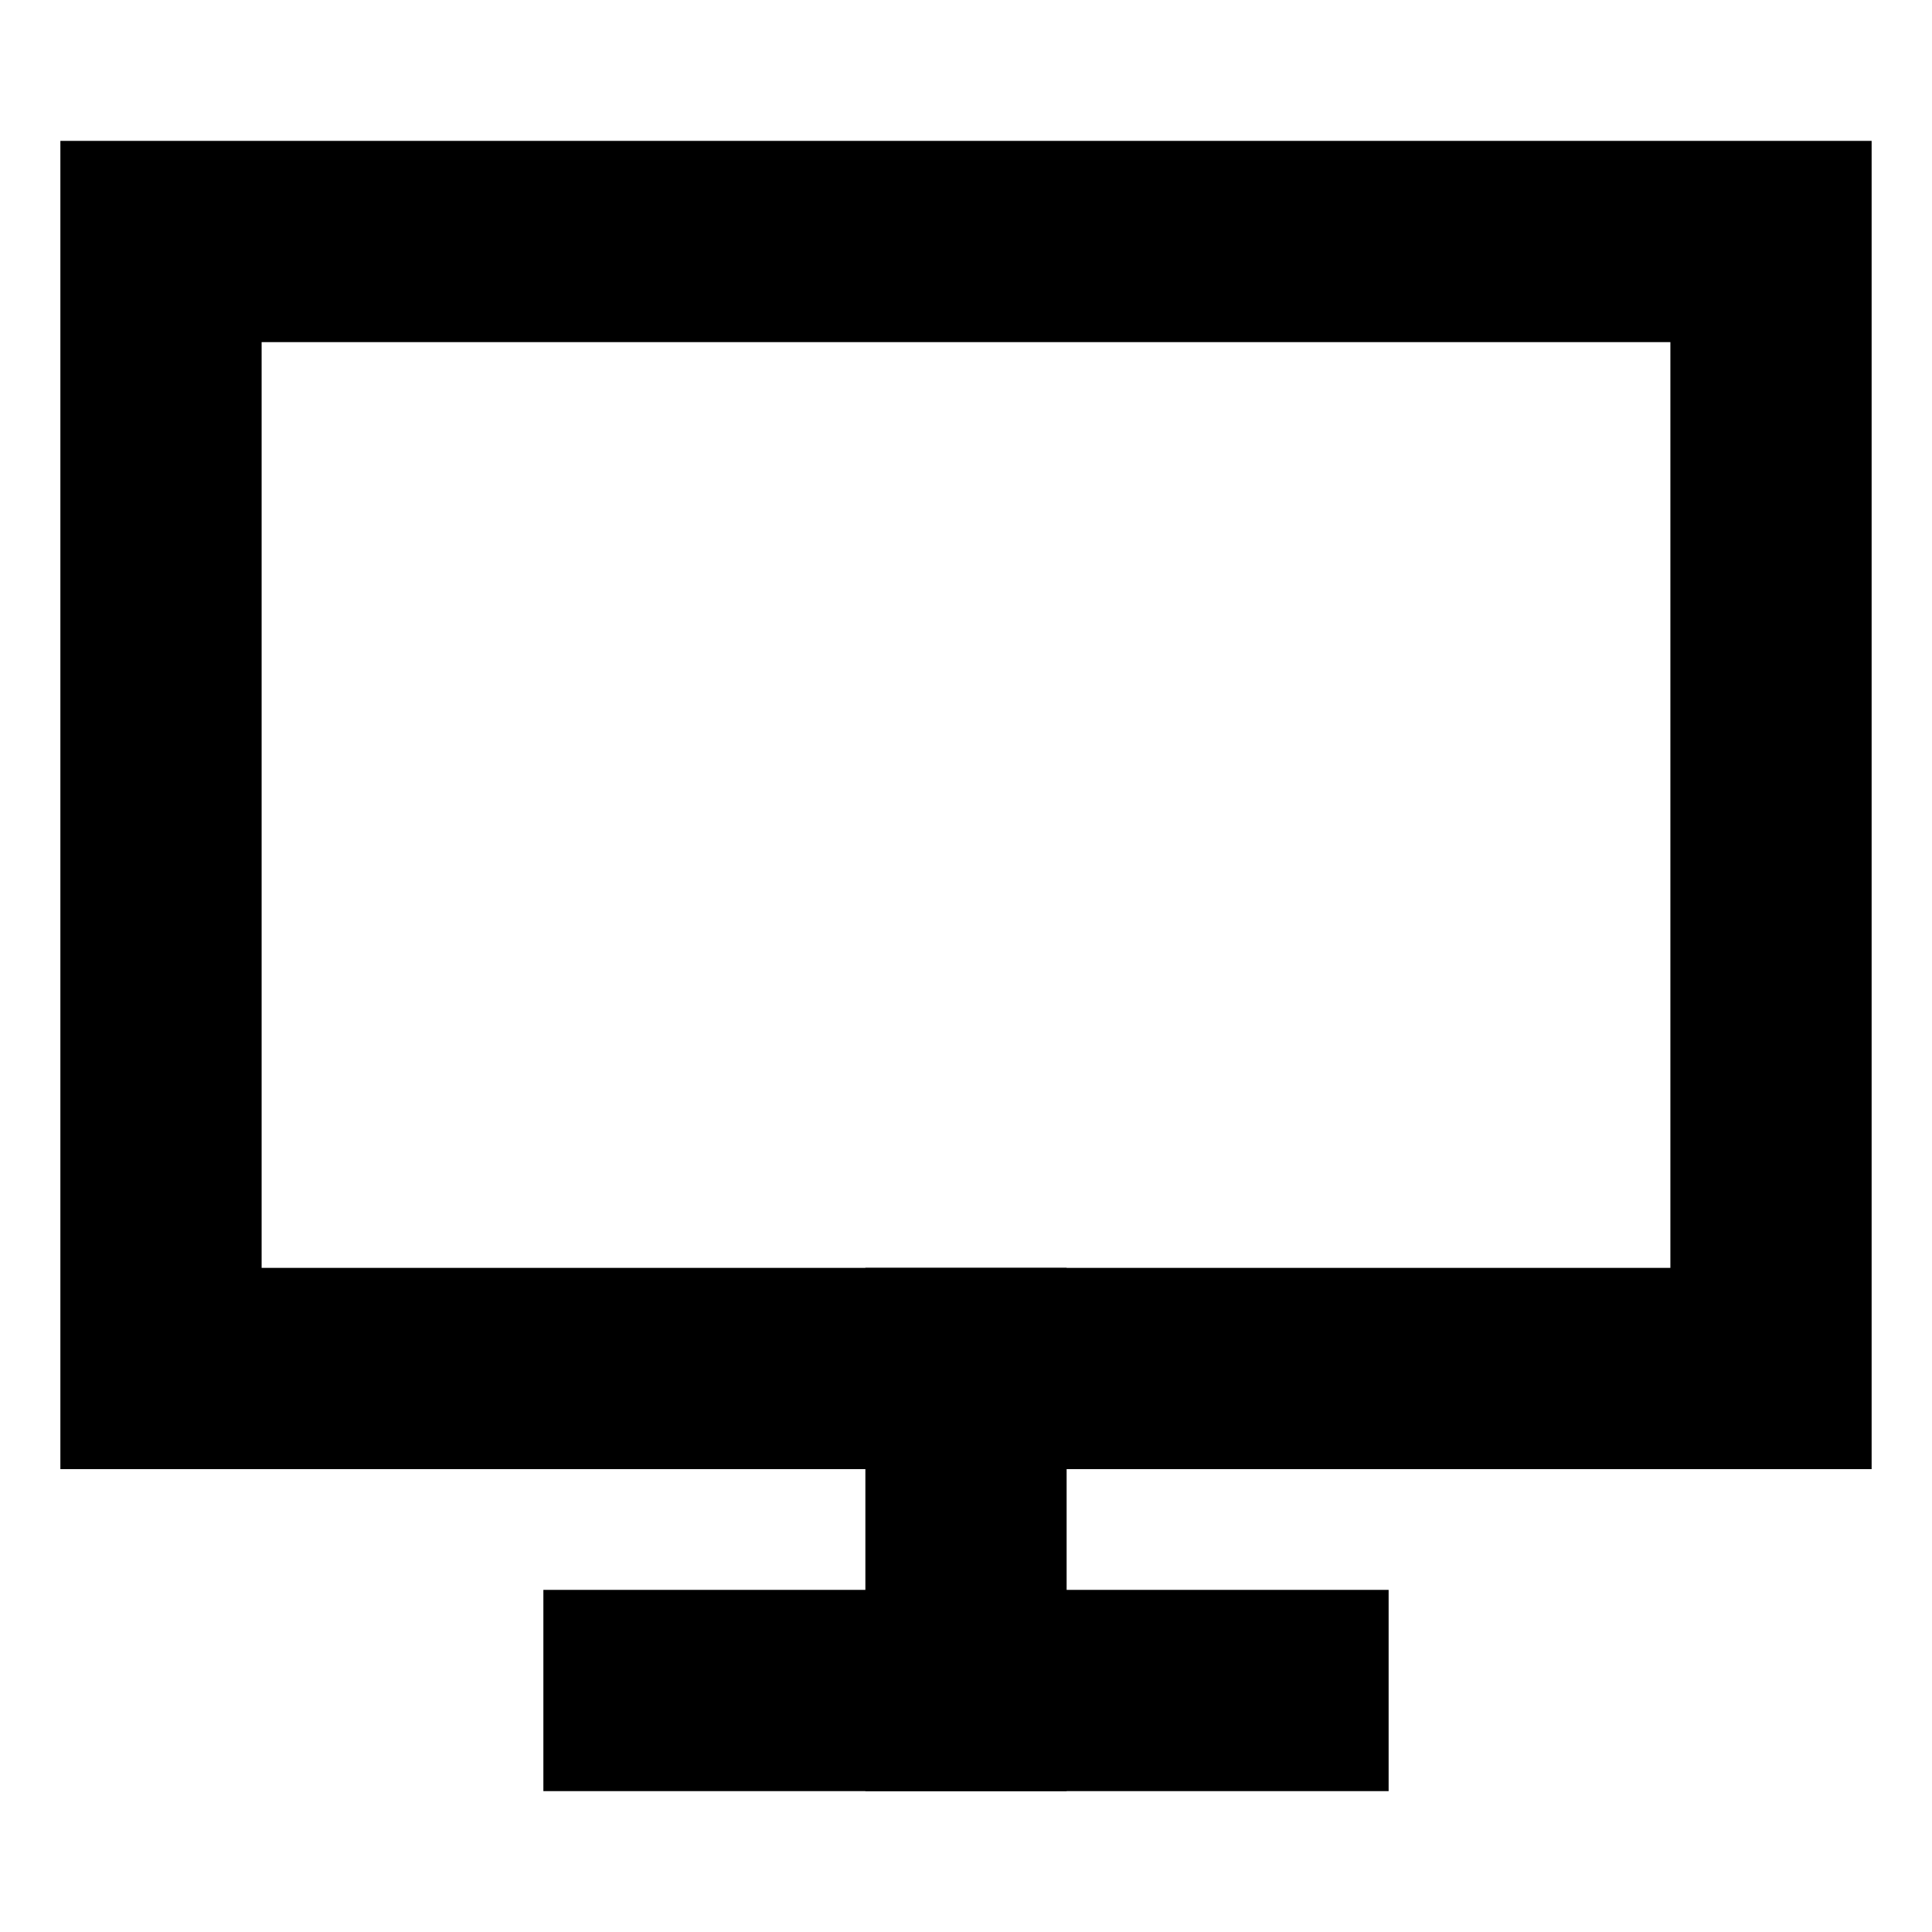
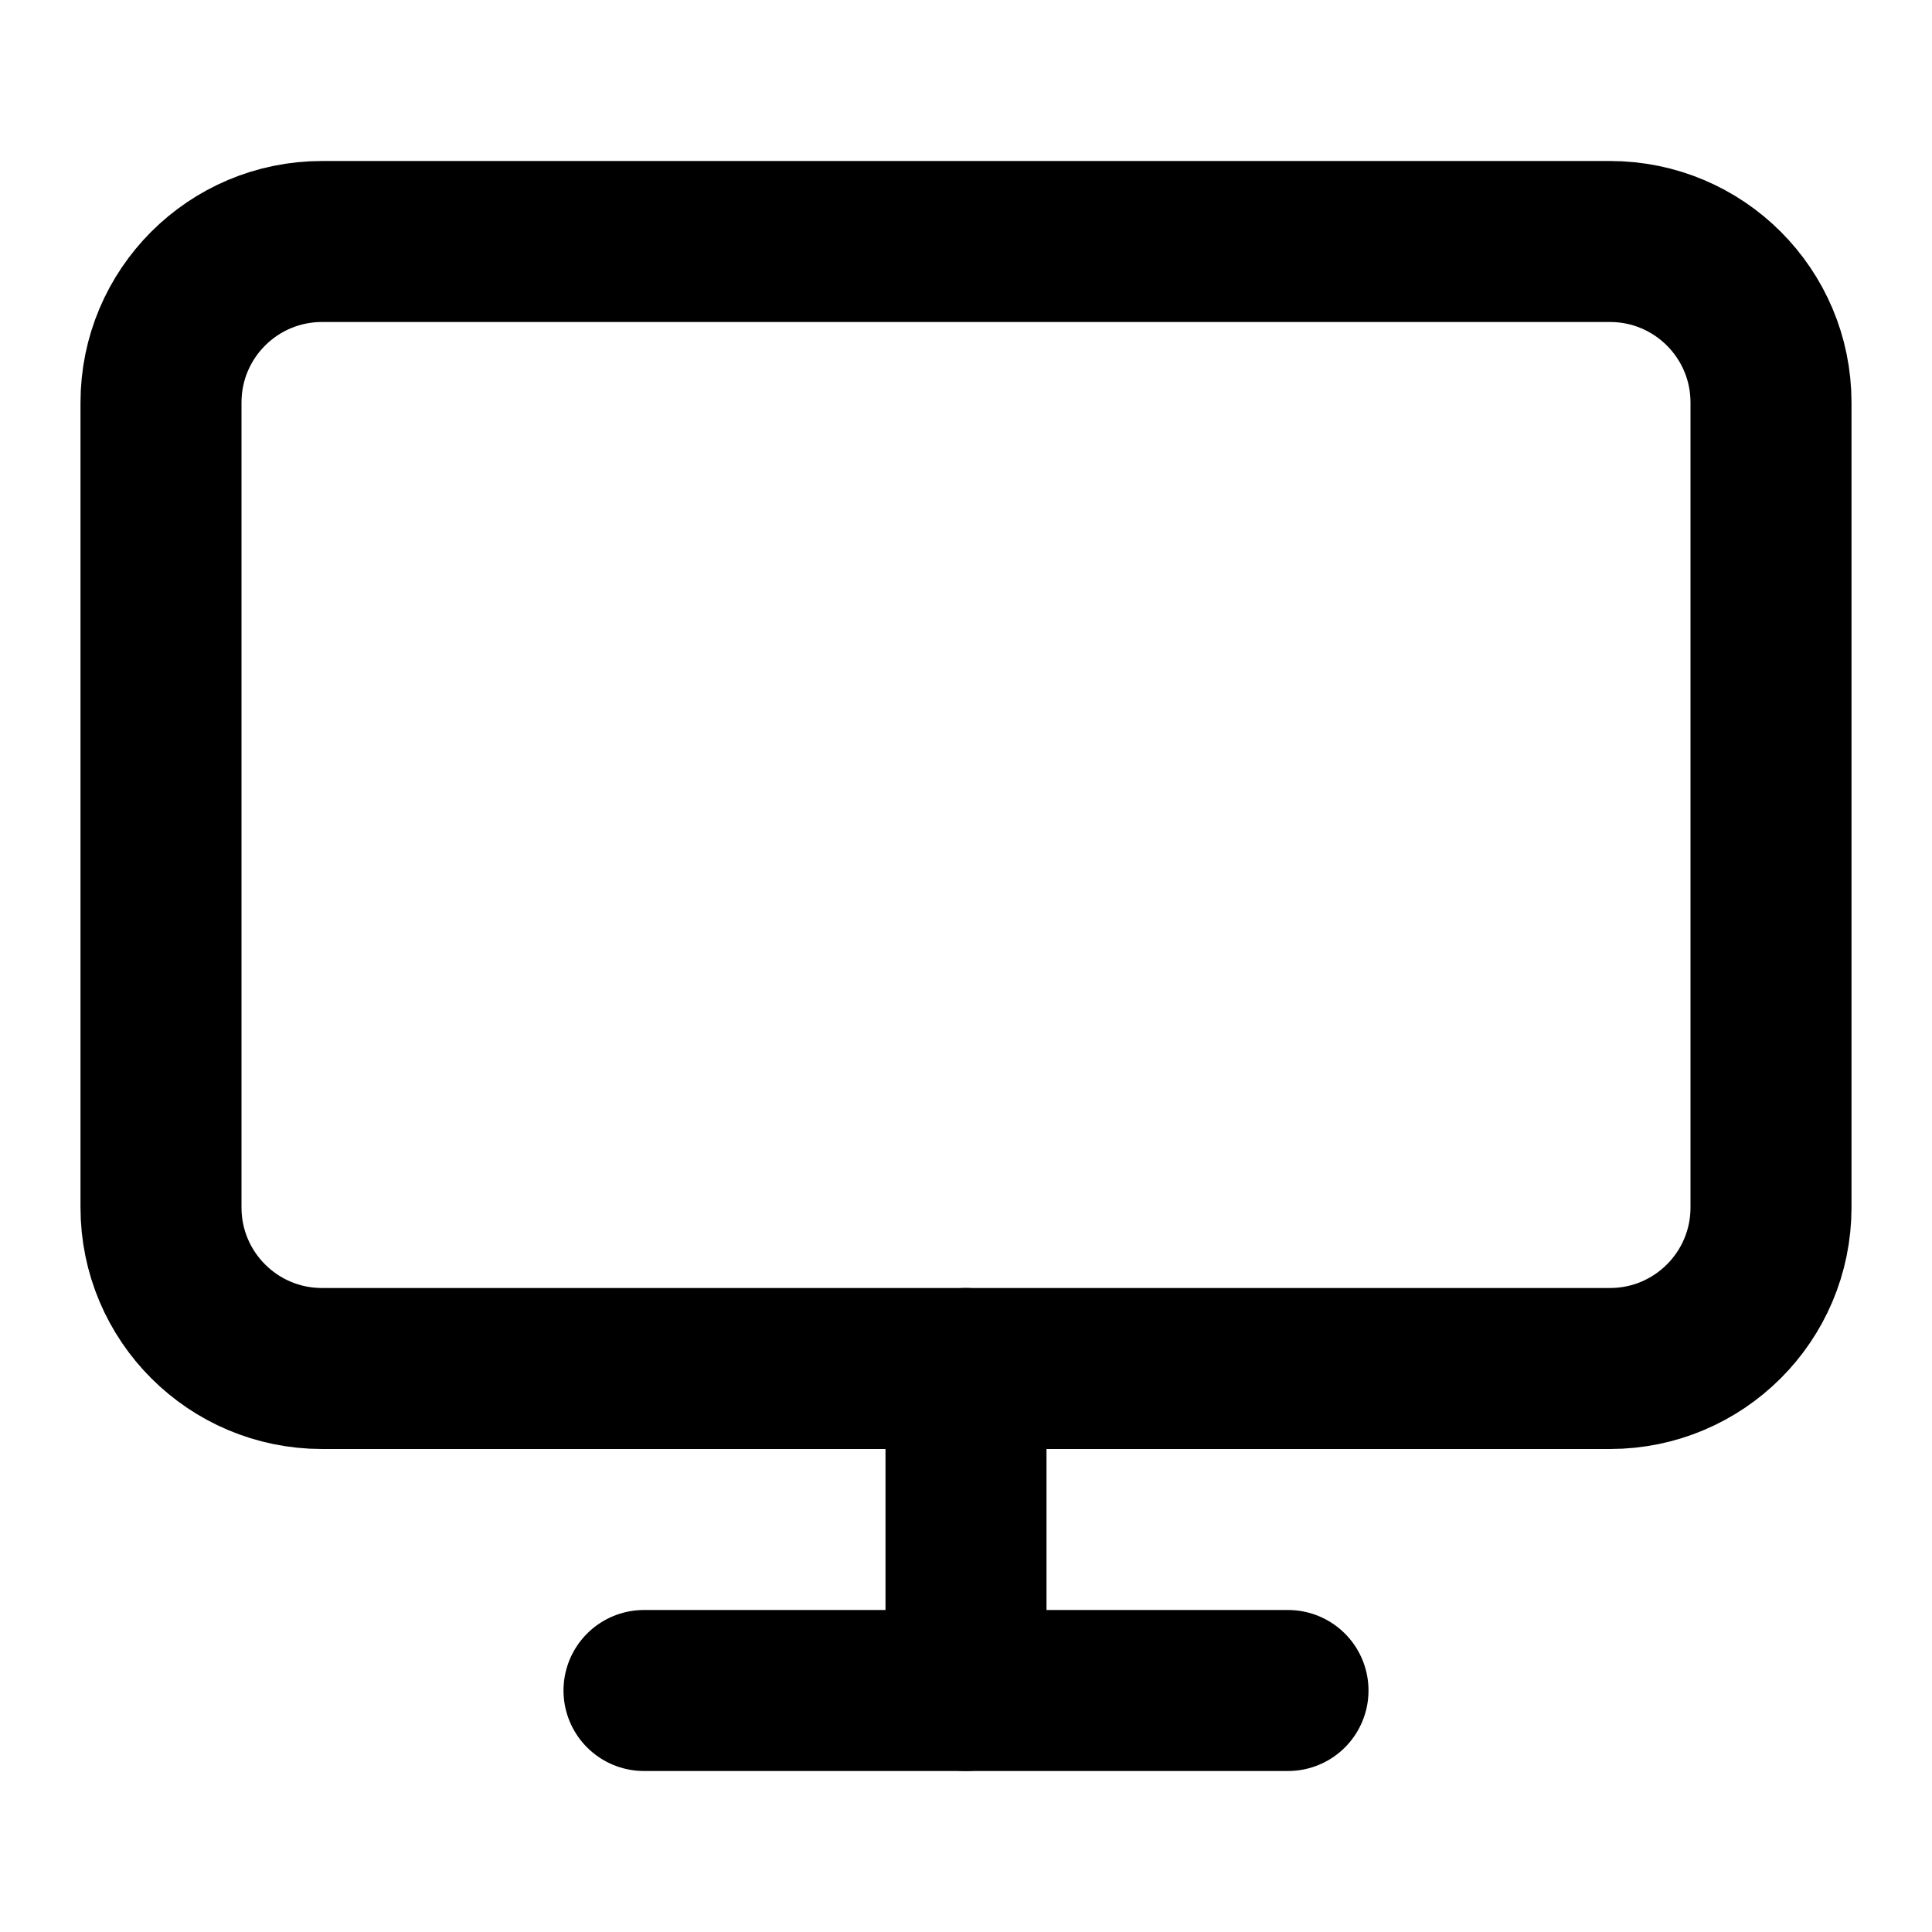
- <svg xmlns="http://www.w3.org/2000/svg" viewBox="0 0 24 24" fill="none" stroke="currentColor" stroke-width="2.5" stroke-linecap="square" stroke-linejoin="miter">
-   <rect x="2" y="3" width="20" height="14" />
-   <line x1="8" y1="21" x2="16" y2="21" />
-   <line x1="12" y1="17" x2="12" y2="21" />
+ <svg xmlns="http://www.w3.org/2000/svg" viewBox="0 0 24 24" fill="none" stroke="currentColor" stroke-width="2" stroke-linecap="round" stroke-linejoin="round">
+   <rect width="20" height="14" x="2" y="3" rx="2" />
+   <line x1="8" x2="16" y1="21" y2="21" />
+   <line x1="12" x2="12" y1="17" y2="21" />
</svg>
